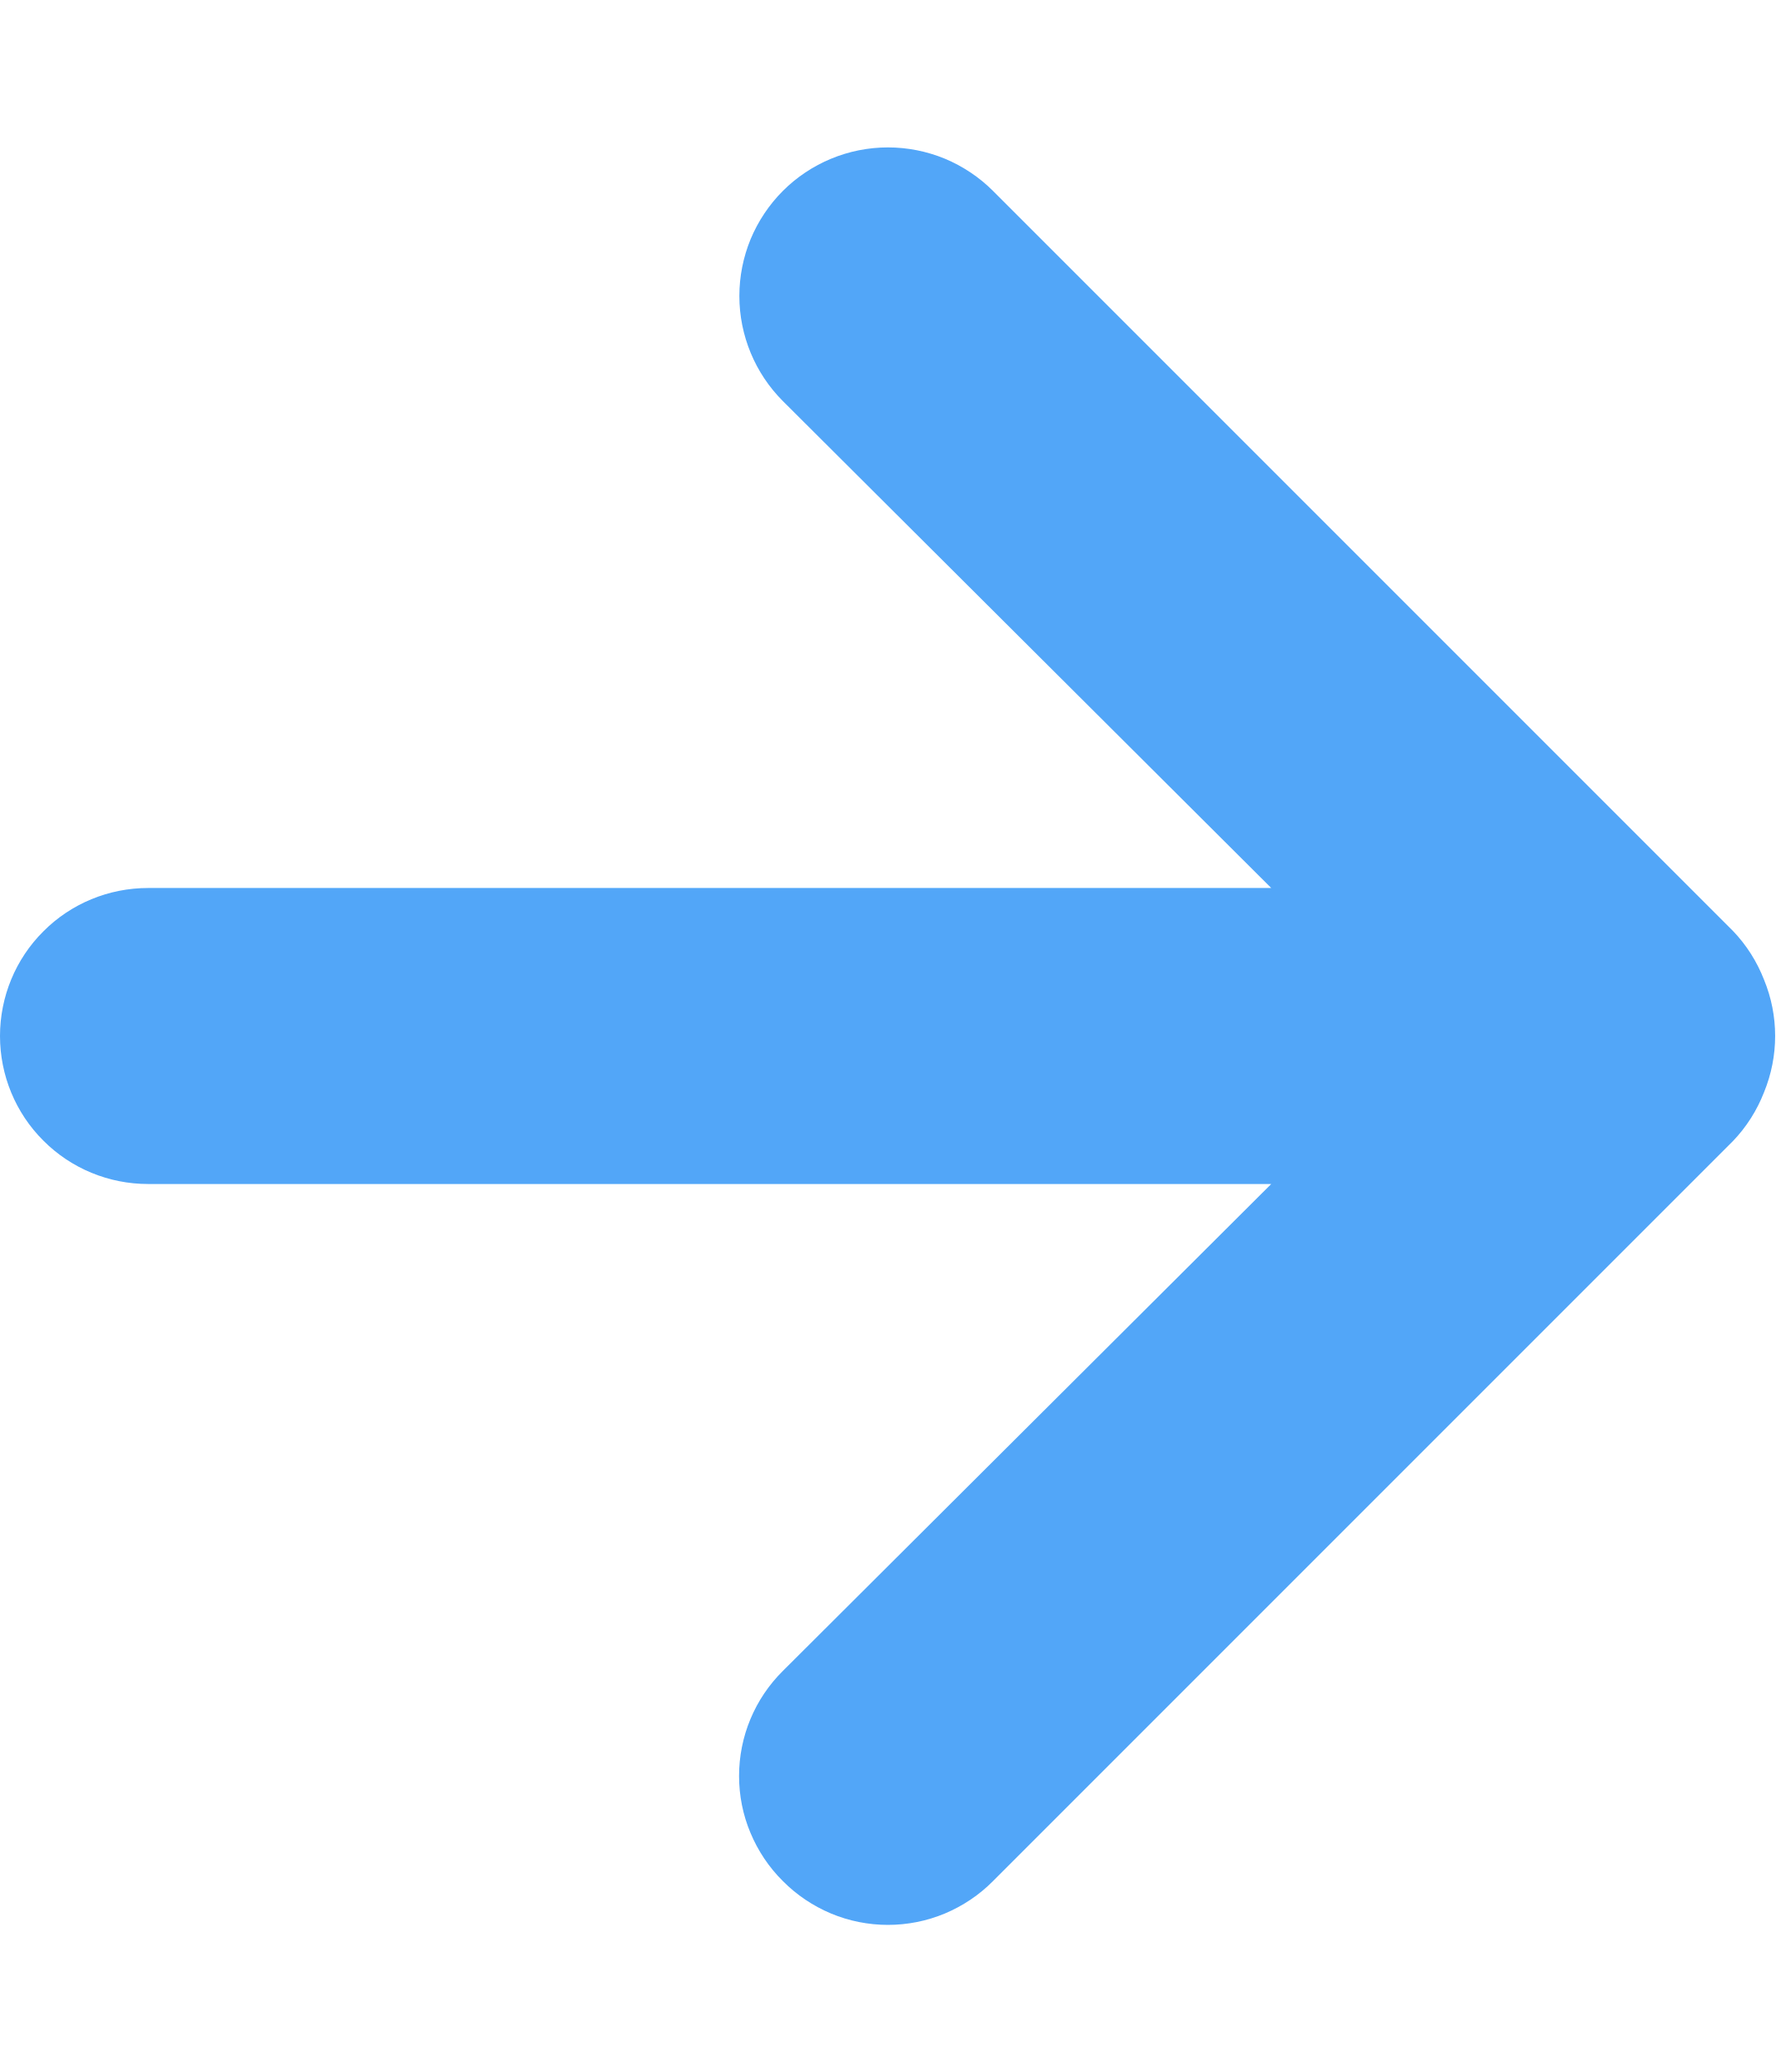
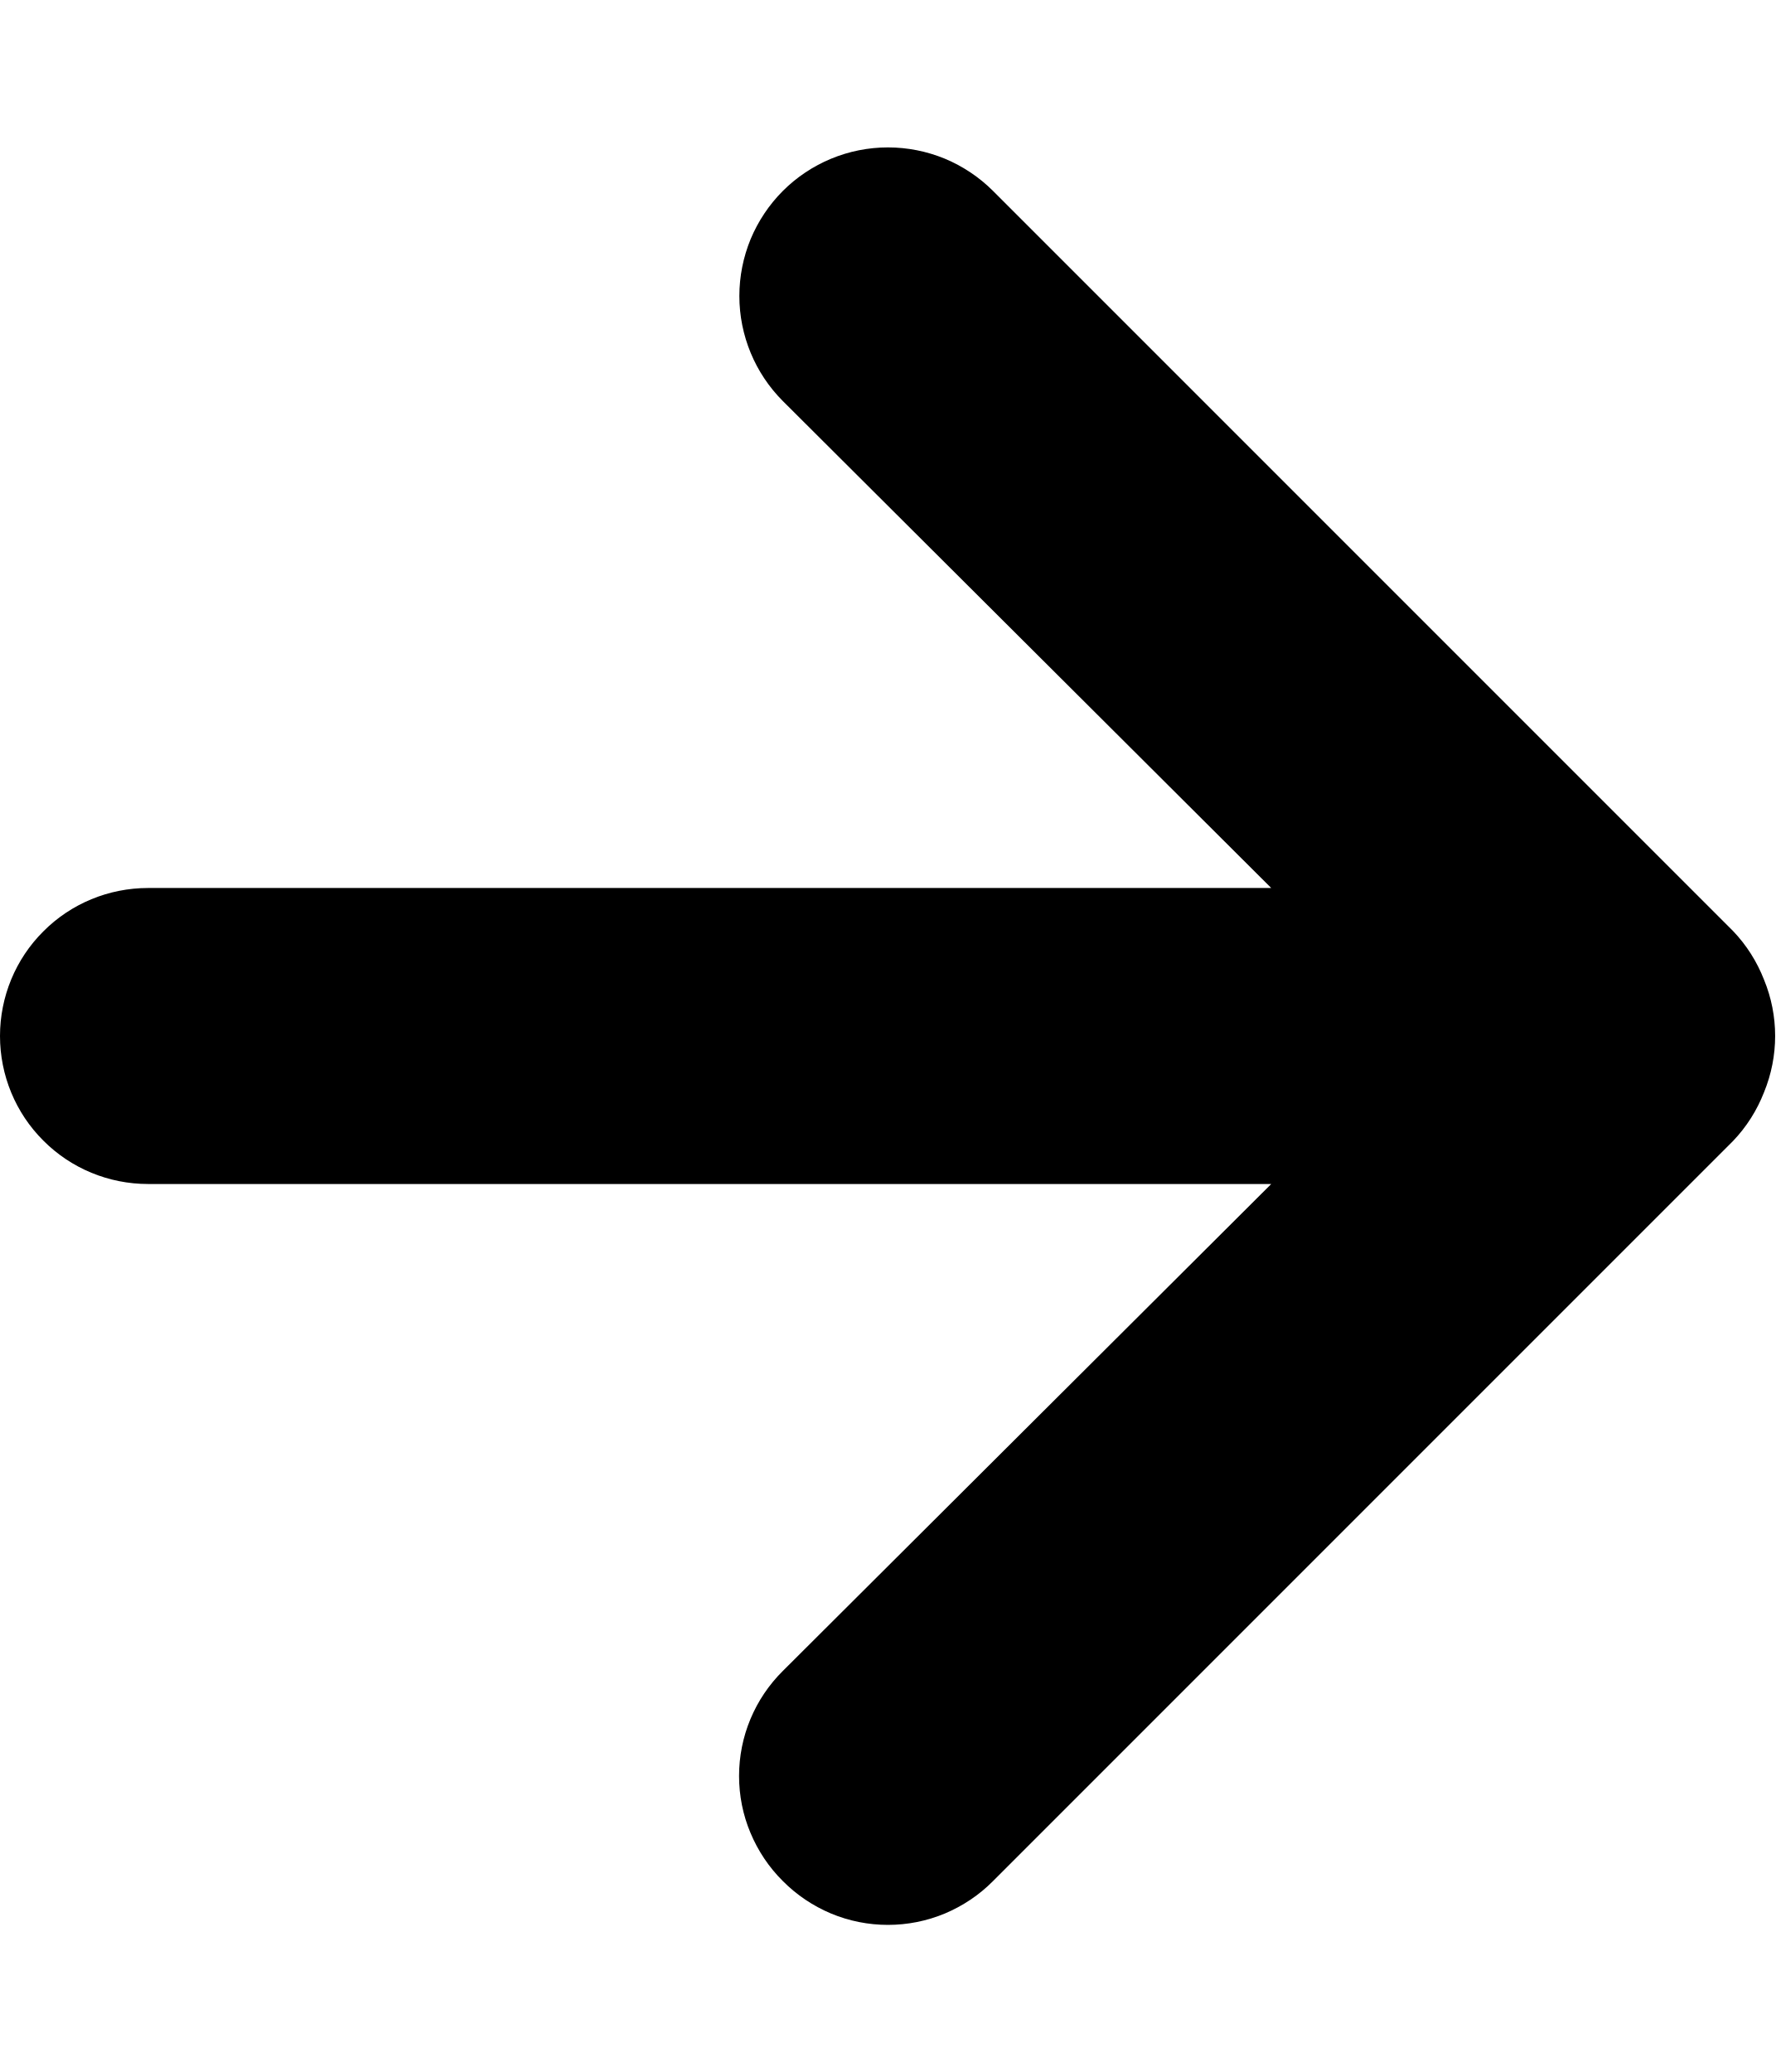
- <svg xmlns="http://www.w3.org/2000/svg" width="12" height="14" viewBox="0 0 12 14" fill="none">
-   <path d="M11.92 6.62C11.872 6.497 11.801 6.385 11.71 6.29L6.71 1.29C6.617 1.197 6.506 1.123 6.384 1.072C6.262 1.022 6.132 0.996 6 0.996C5.734 0.996 5.478 1.102 5.29 1.29C5.197 1.383 5.123 1.494 5.072 1.616C5.022 1.738 4.996 1.868 4.996 2C4.996 2.266 5.102 2.522 5.29 2.71L8.59 6H1C0.735 6 0.48 6.105 0.293 6.293C0.105 6.48 0 6.735 0 7C0 7.265 0.105 7.52 0.293 7.707C0.48 7.895 0.735 8 1 8H8.59L5.29 11.29C5.196 11.383 5.122 11.493 5.071 11.615C5.02 11.737 4.994 11.868 4.994 12C4.994 12.132 5.02 12.263 5.071 12.384C5.122 12.506 5.196 12.617 5.29 12.71C5.383 12.804 5.494 12.878 5.615 12.929C5.737 12.98 5.868 13.006 6 13.006C6.132 13.006 6.263 12.98 6.385 12.929C6.506 12.878 6.617 12.804 6.71 12.71L11.71 7.71C11.801 7.615 11.872 7.503 11.92 7.38C12.02 7.136 12.02 6.863 11.92 6.62Z" fill="#52A6F8" />
+ <svg xmlns="http://www.w3.org/2000/svg" width="12" height="14" viewBox="0 0 12 14">
+   <path d="M11.92 6.62C11.872 6.497 11.801 6.385 11.71 6.29L6.71 1.29C6.617 1.197 6.506 1.123 6.384 1.072C6.262 1.022 6.132 0.996 6 0.996C5.734 0.996 5.478 1.102 5.29 1.29C5.197 1.383 5.123 1.494 5.072 1.616C5.022 1.738 4.996 1.868 4.996 2C4.996 2.266 5.102 2.522 5.29 2.71L8.59 6H1C0.735 6 0.48 6.105 0.293 6.293C0.105 6.48 0 6.735 0 7C0 7.265 0.105 7.52 0.293 7.707C0.48 7.895 0.735 8 1 8H8.59L5.29 11.29C5.196 11.383 5.122 11.493 5.071 11.615C5.02 11.737 4.994 11.868 4.994 12C4.994 12.132 5.02 12.263 5.071 12.384C5.122 12.506 5.196 12.617 5.29 12.71C5.383 12.804 5.494 12.878 5.615 12.929C5.737 12.98 5.868 13.006 6 13.006C6.132 13.006 6.263 12.98 6.385 12.929C6.506 12.878 6.617 12.804 6.71 12.71L11.71 7.71C11.801 7.615 11.872 7.503 11.92 7.38C12.02 7.136 12.02 6.863 11.92 6.62Z" />
</svg>
